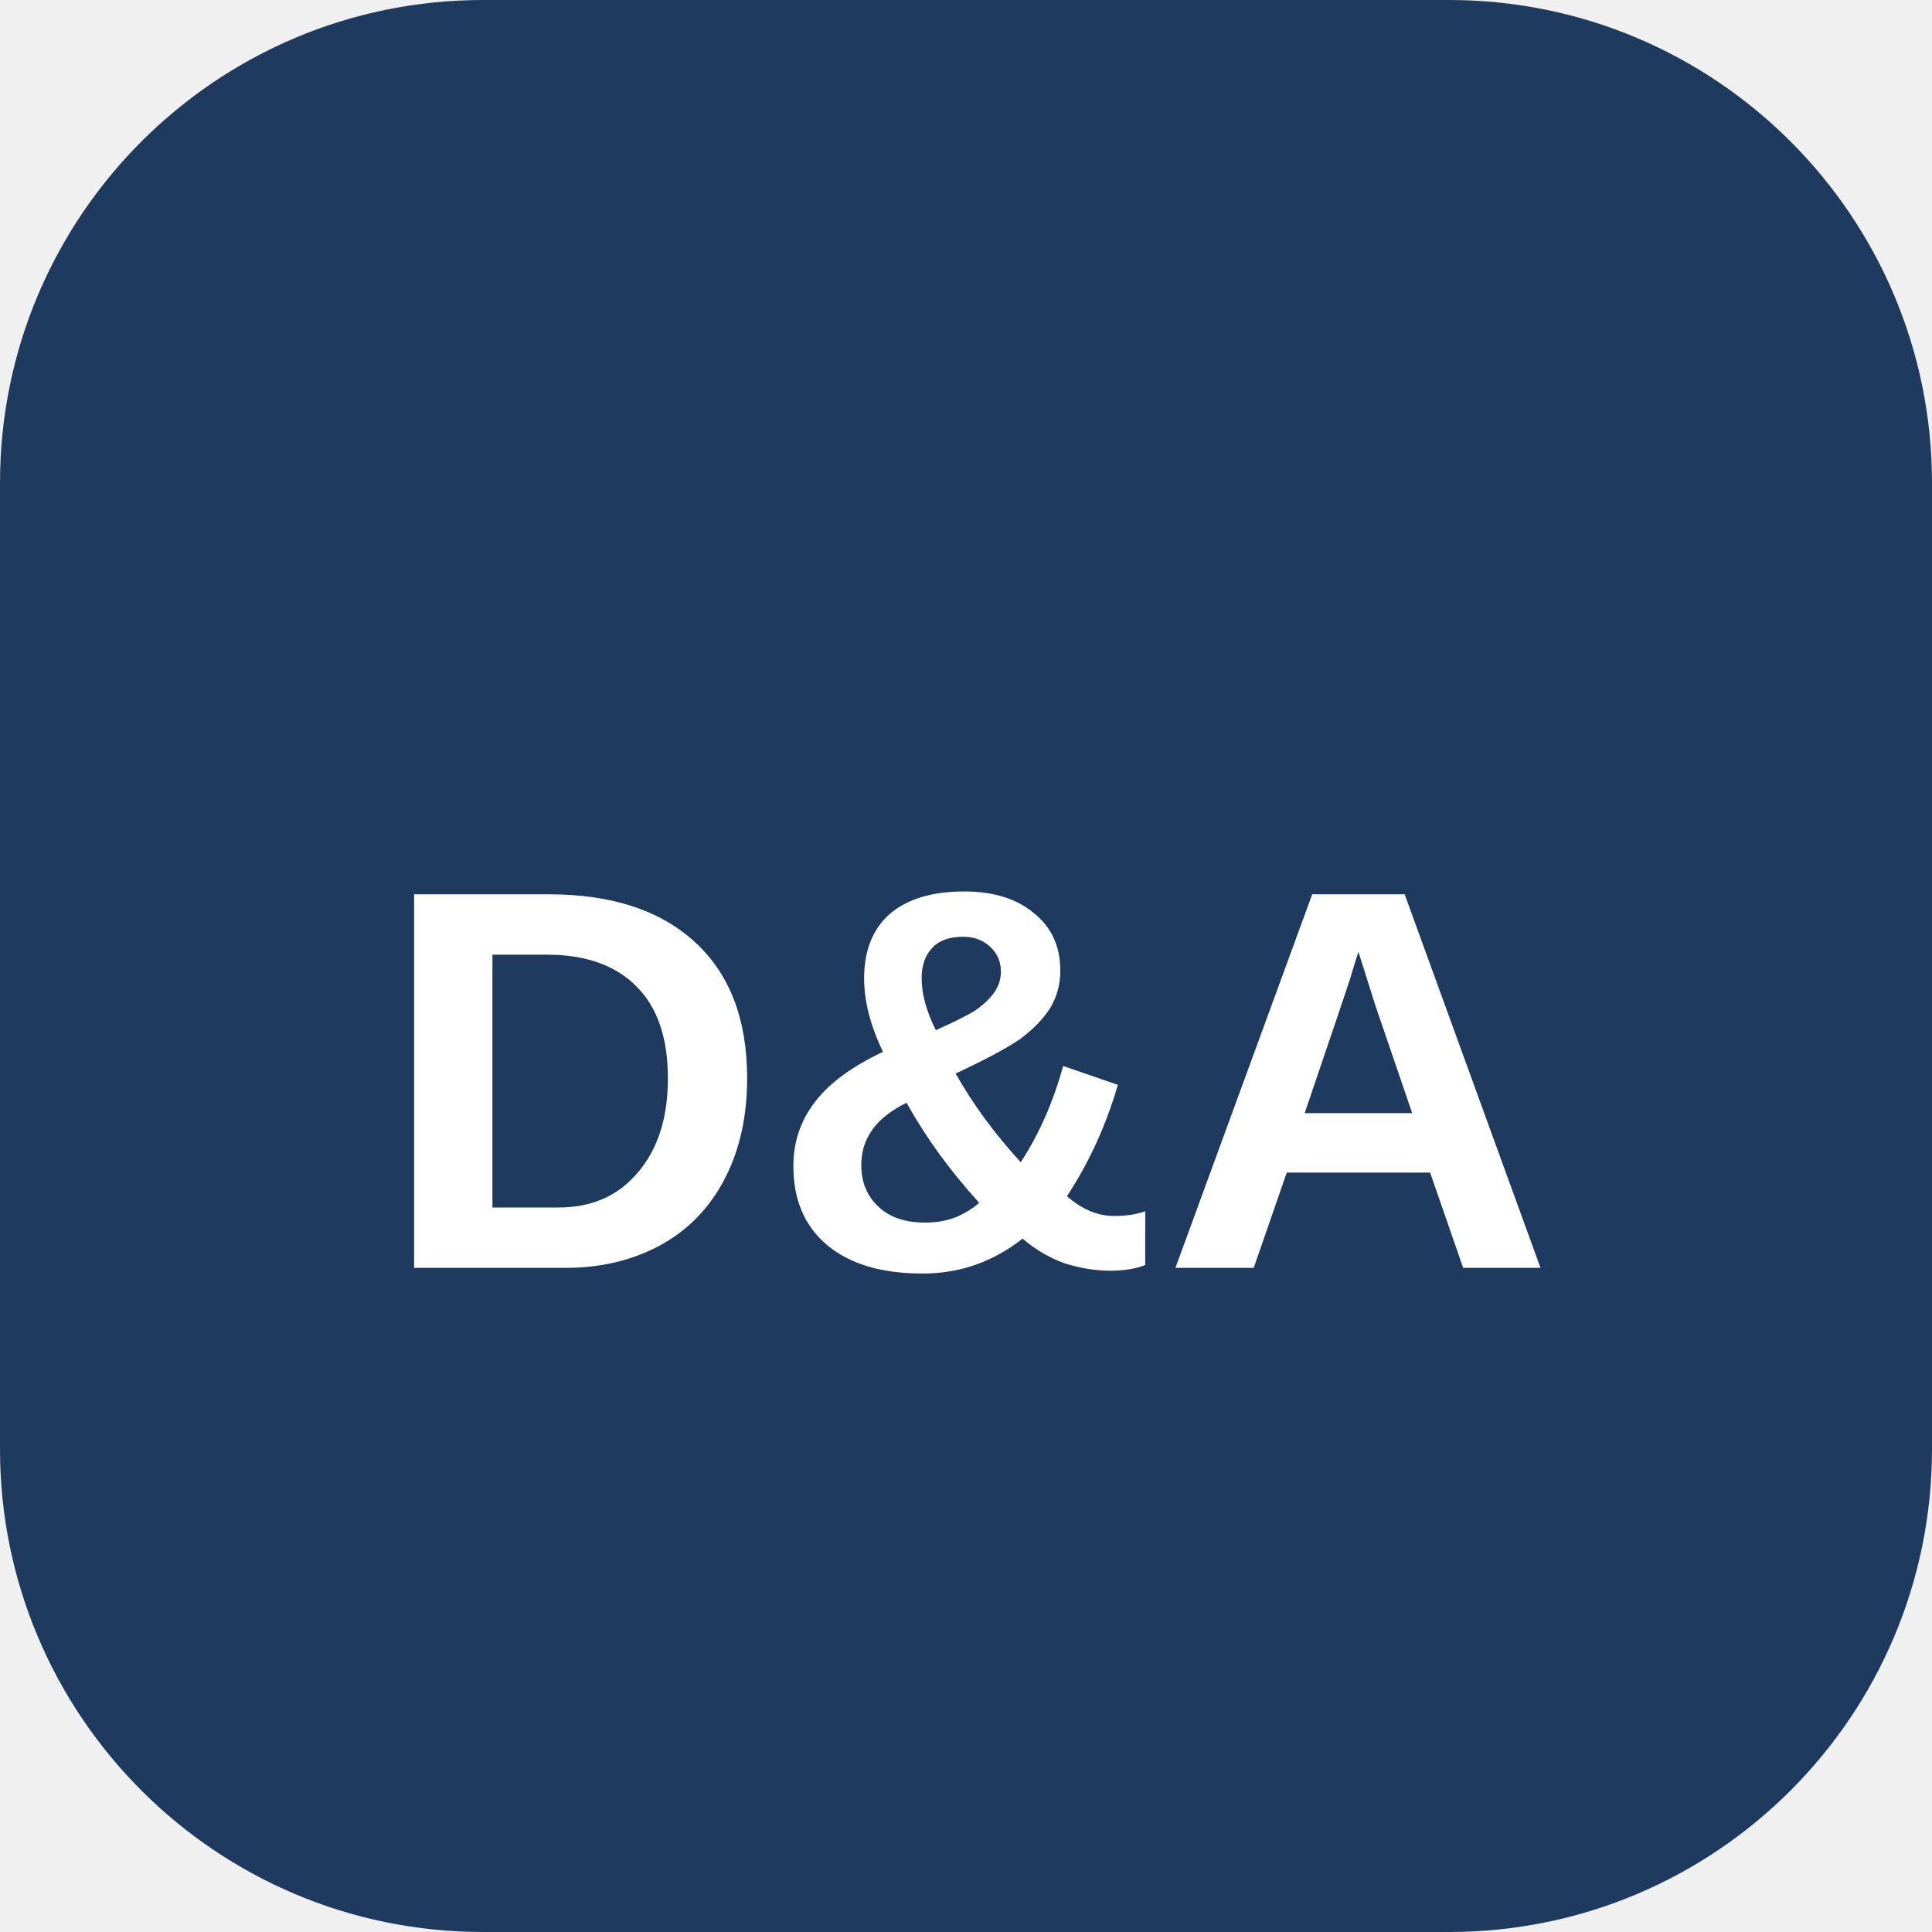
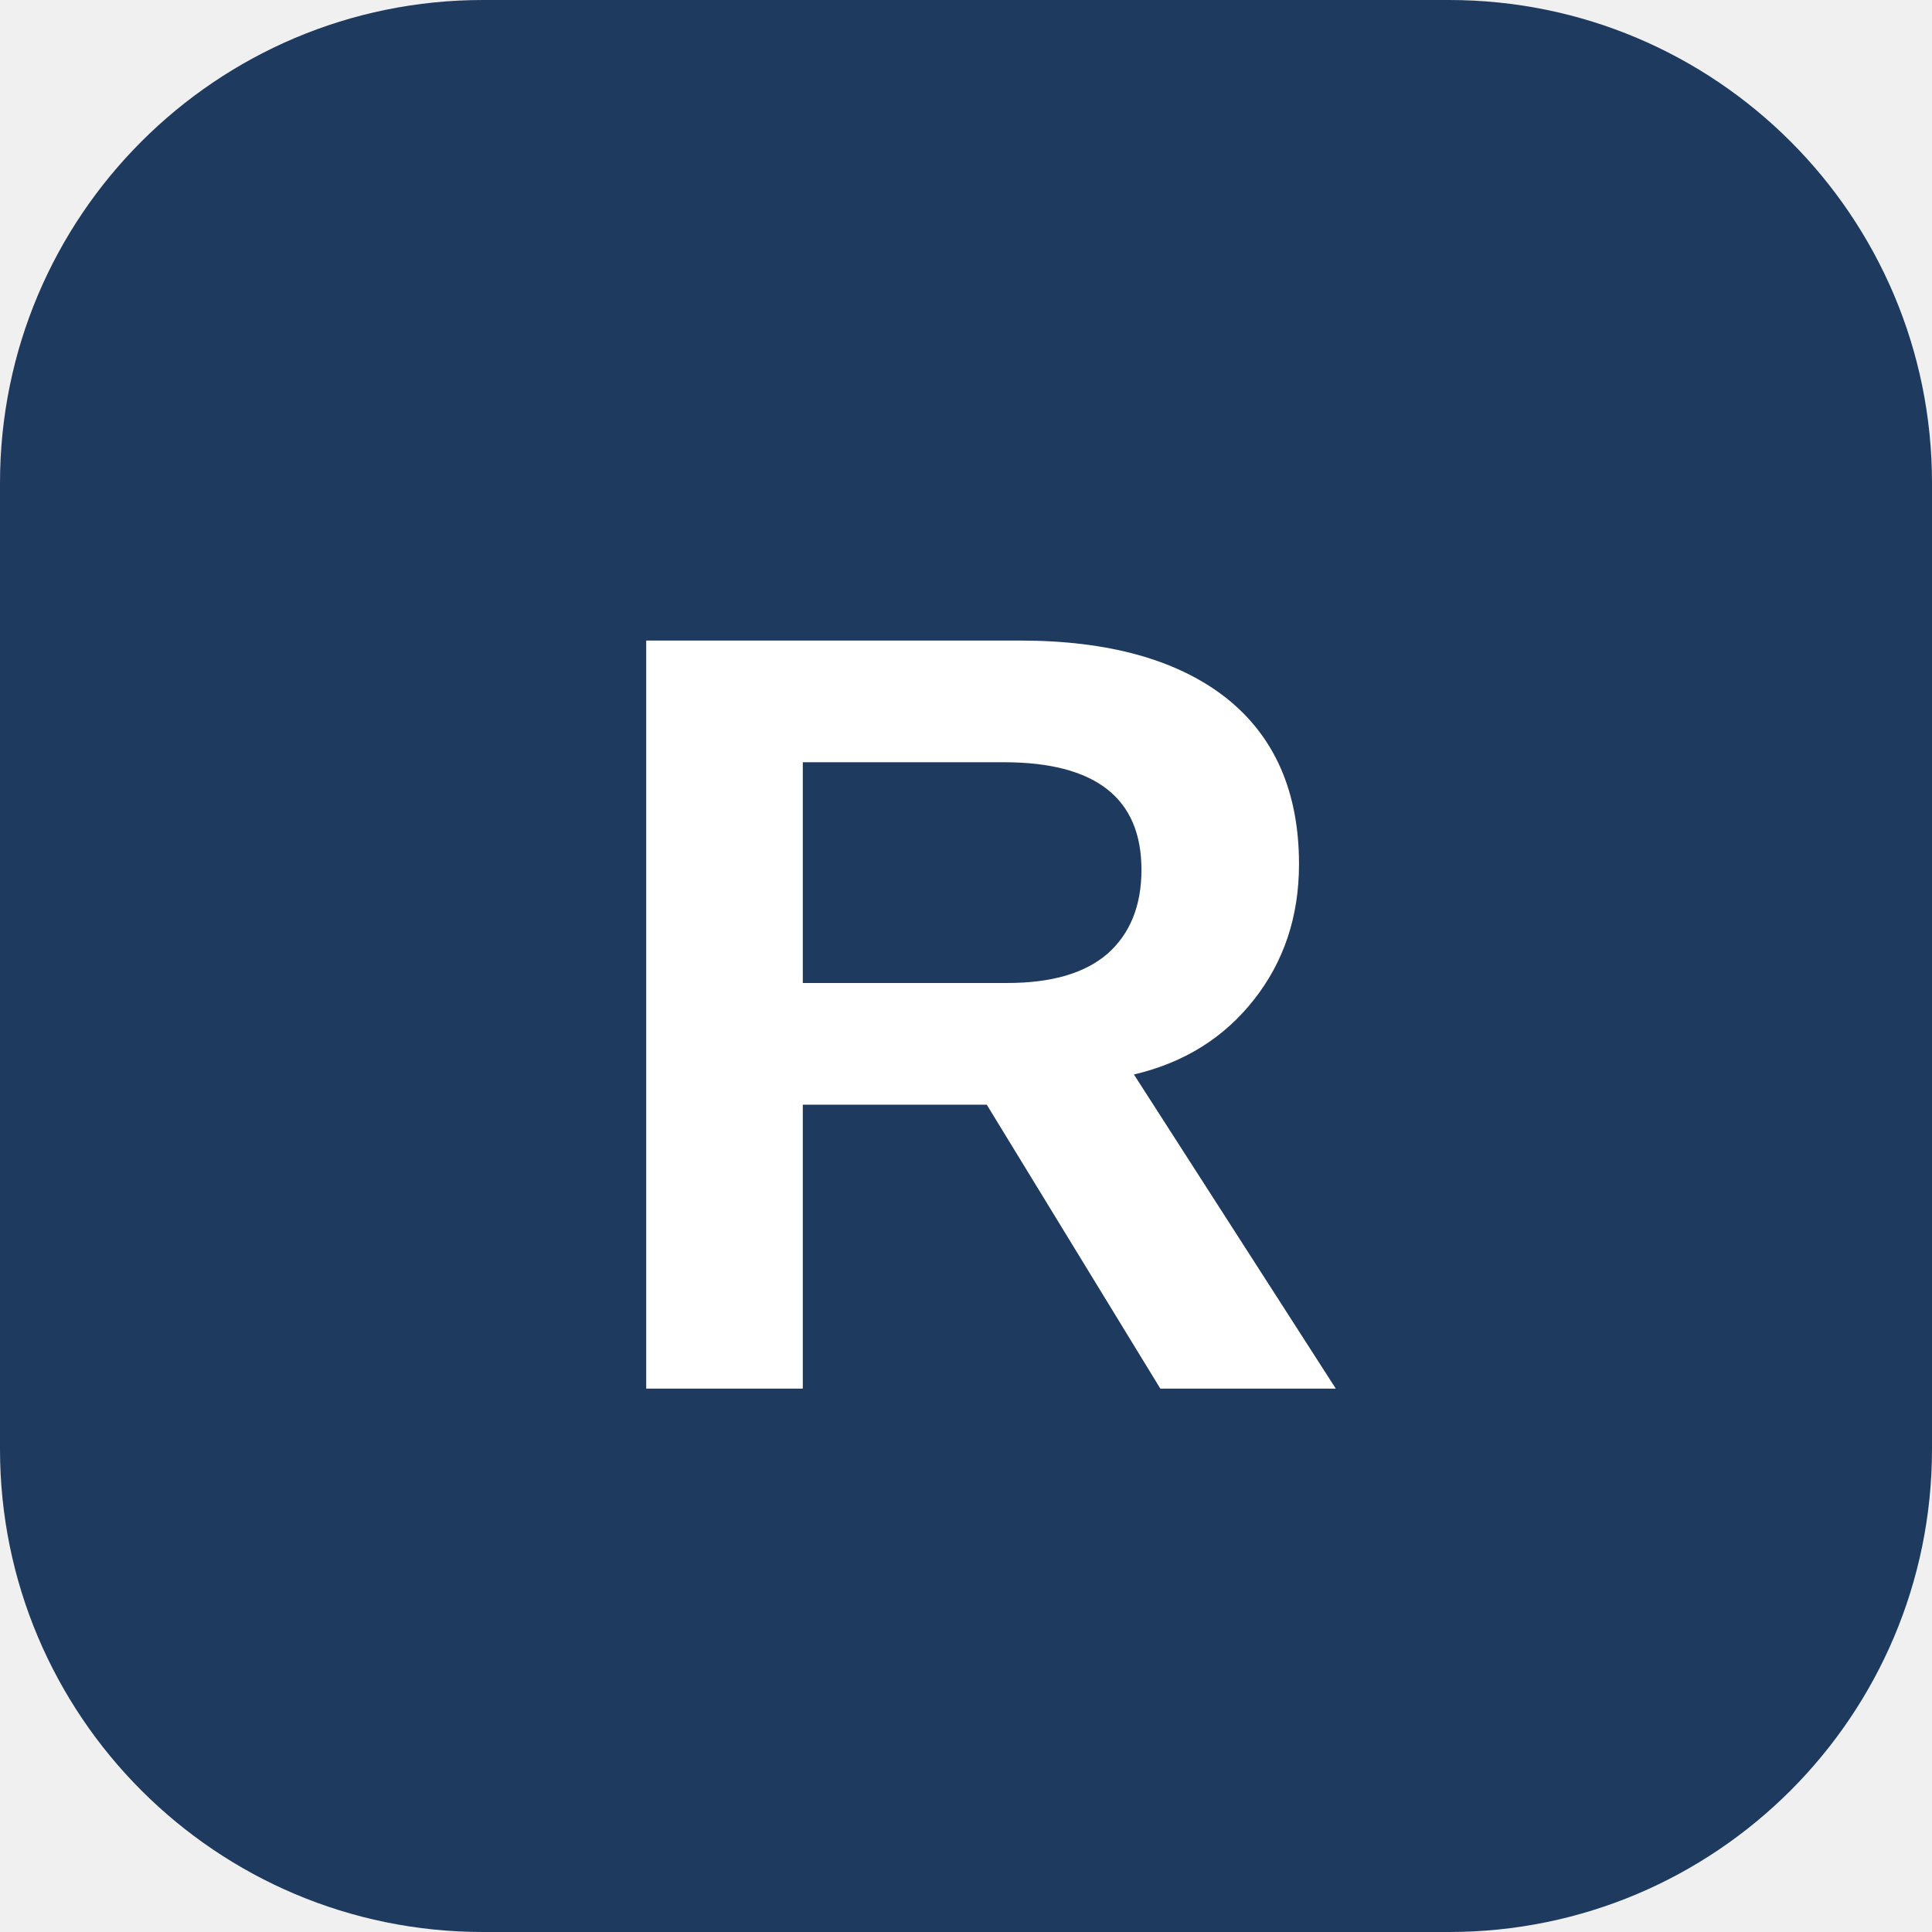
- <svg xmlns="http://www.w3.org/2000/svg" viewBox="0 0 32 32" role="img" aria-label="D and A">
+ <svg xmlns="http://www.w3.org/2000/svg" viewBox="0 0 32 32" role="img" aria-label="R">
  <rect width="32" height="32" rx="8" fill="#1e3a5f" />
-   <text x="16" y="21" text-anchor="middle" fill="#ffffff" font-family="Arial,Helvetica,sans-serif" font-size="9" font-weight="700">D&amp;A</text>
+   <text x="16" y="23" text-anchor="middle" fill="#ffffff" font-family="Arial,Helvetica,sans-serif" font-size="18" font-weight="700">R</text>
</svg>
